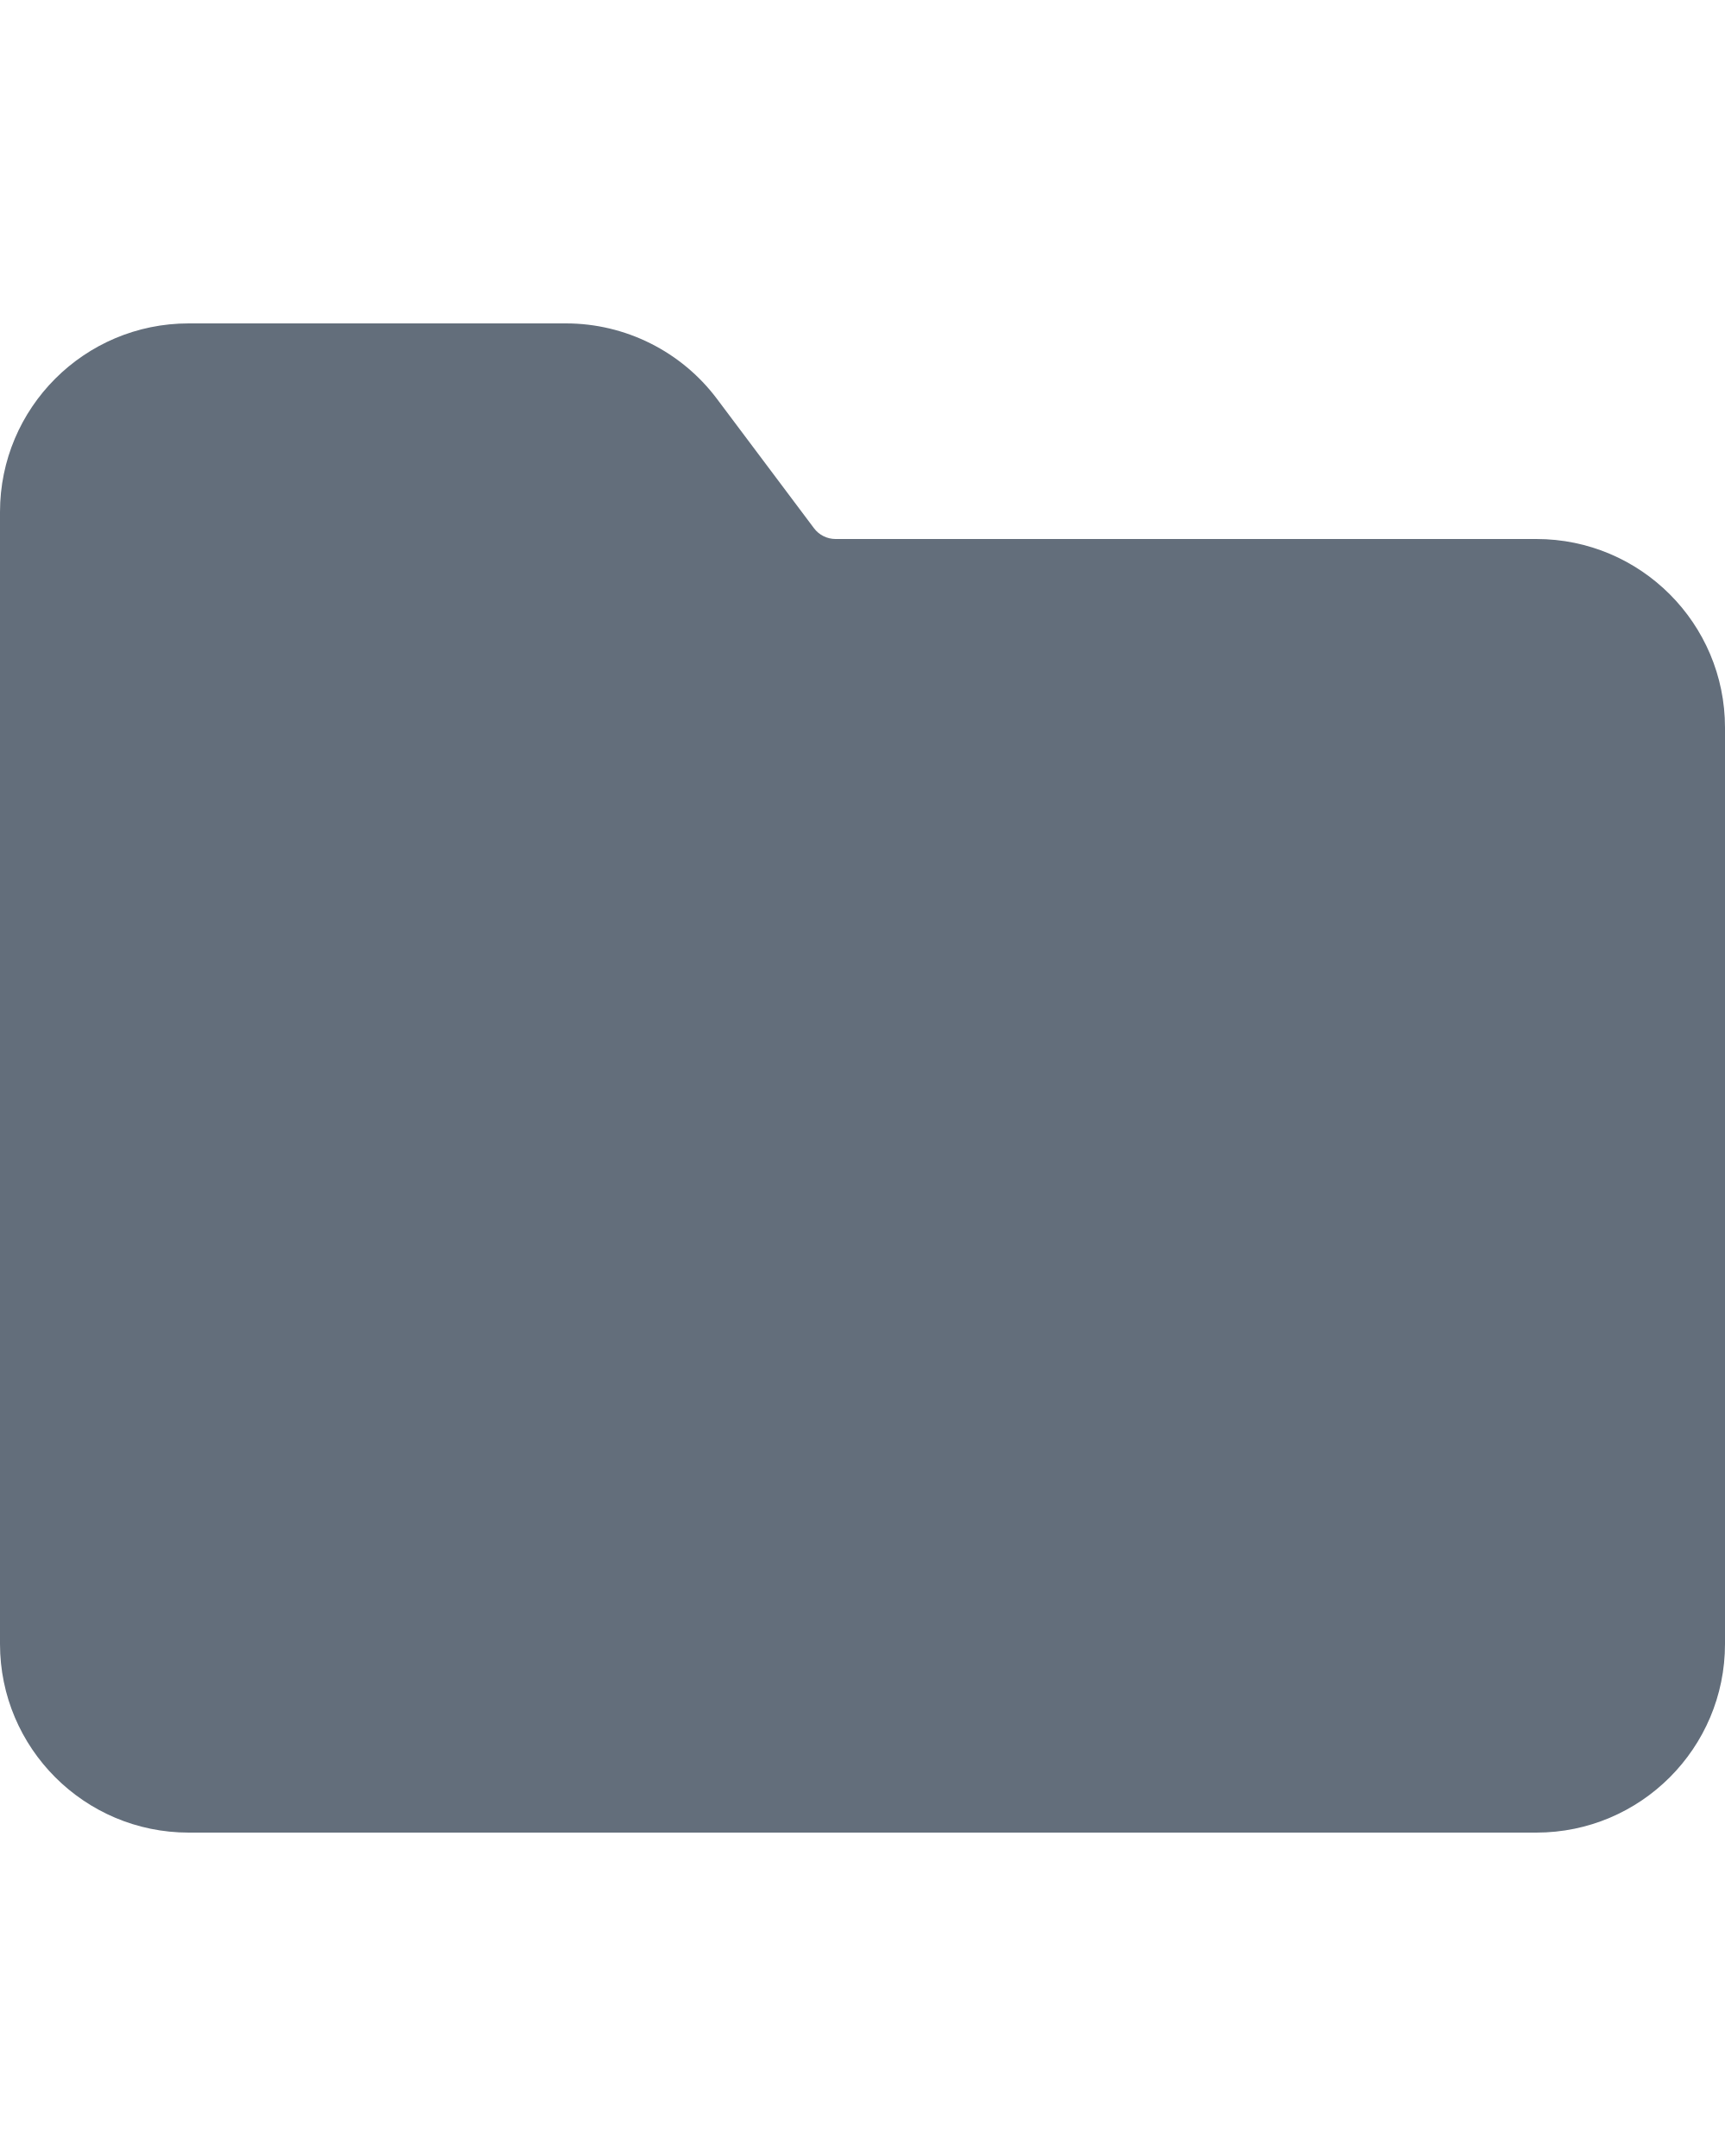
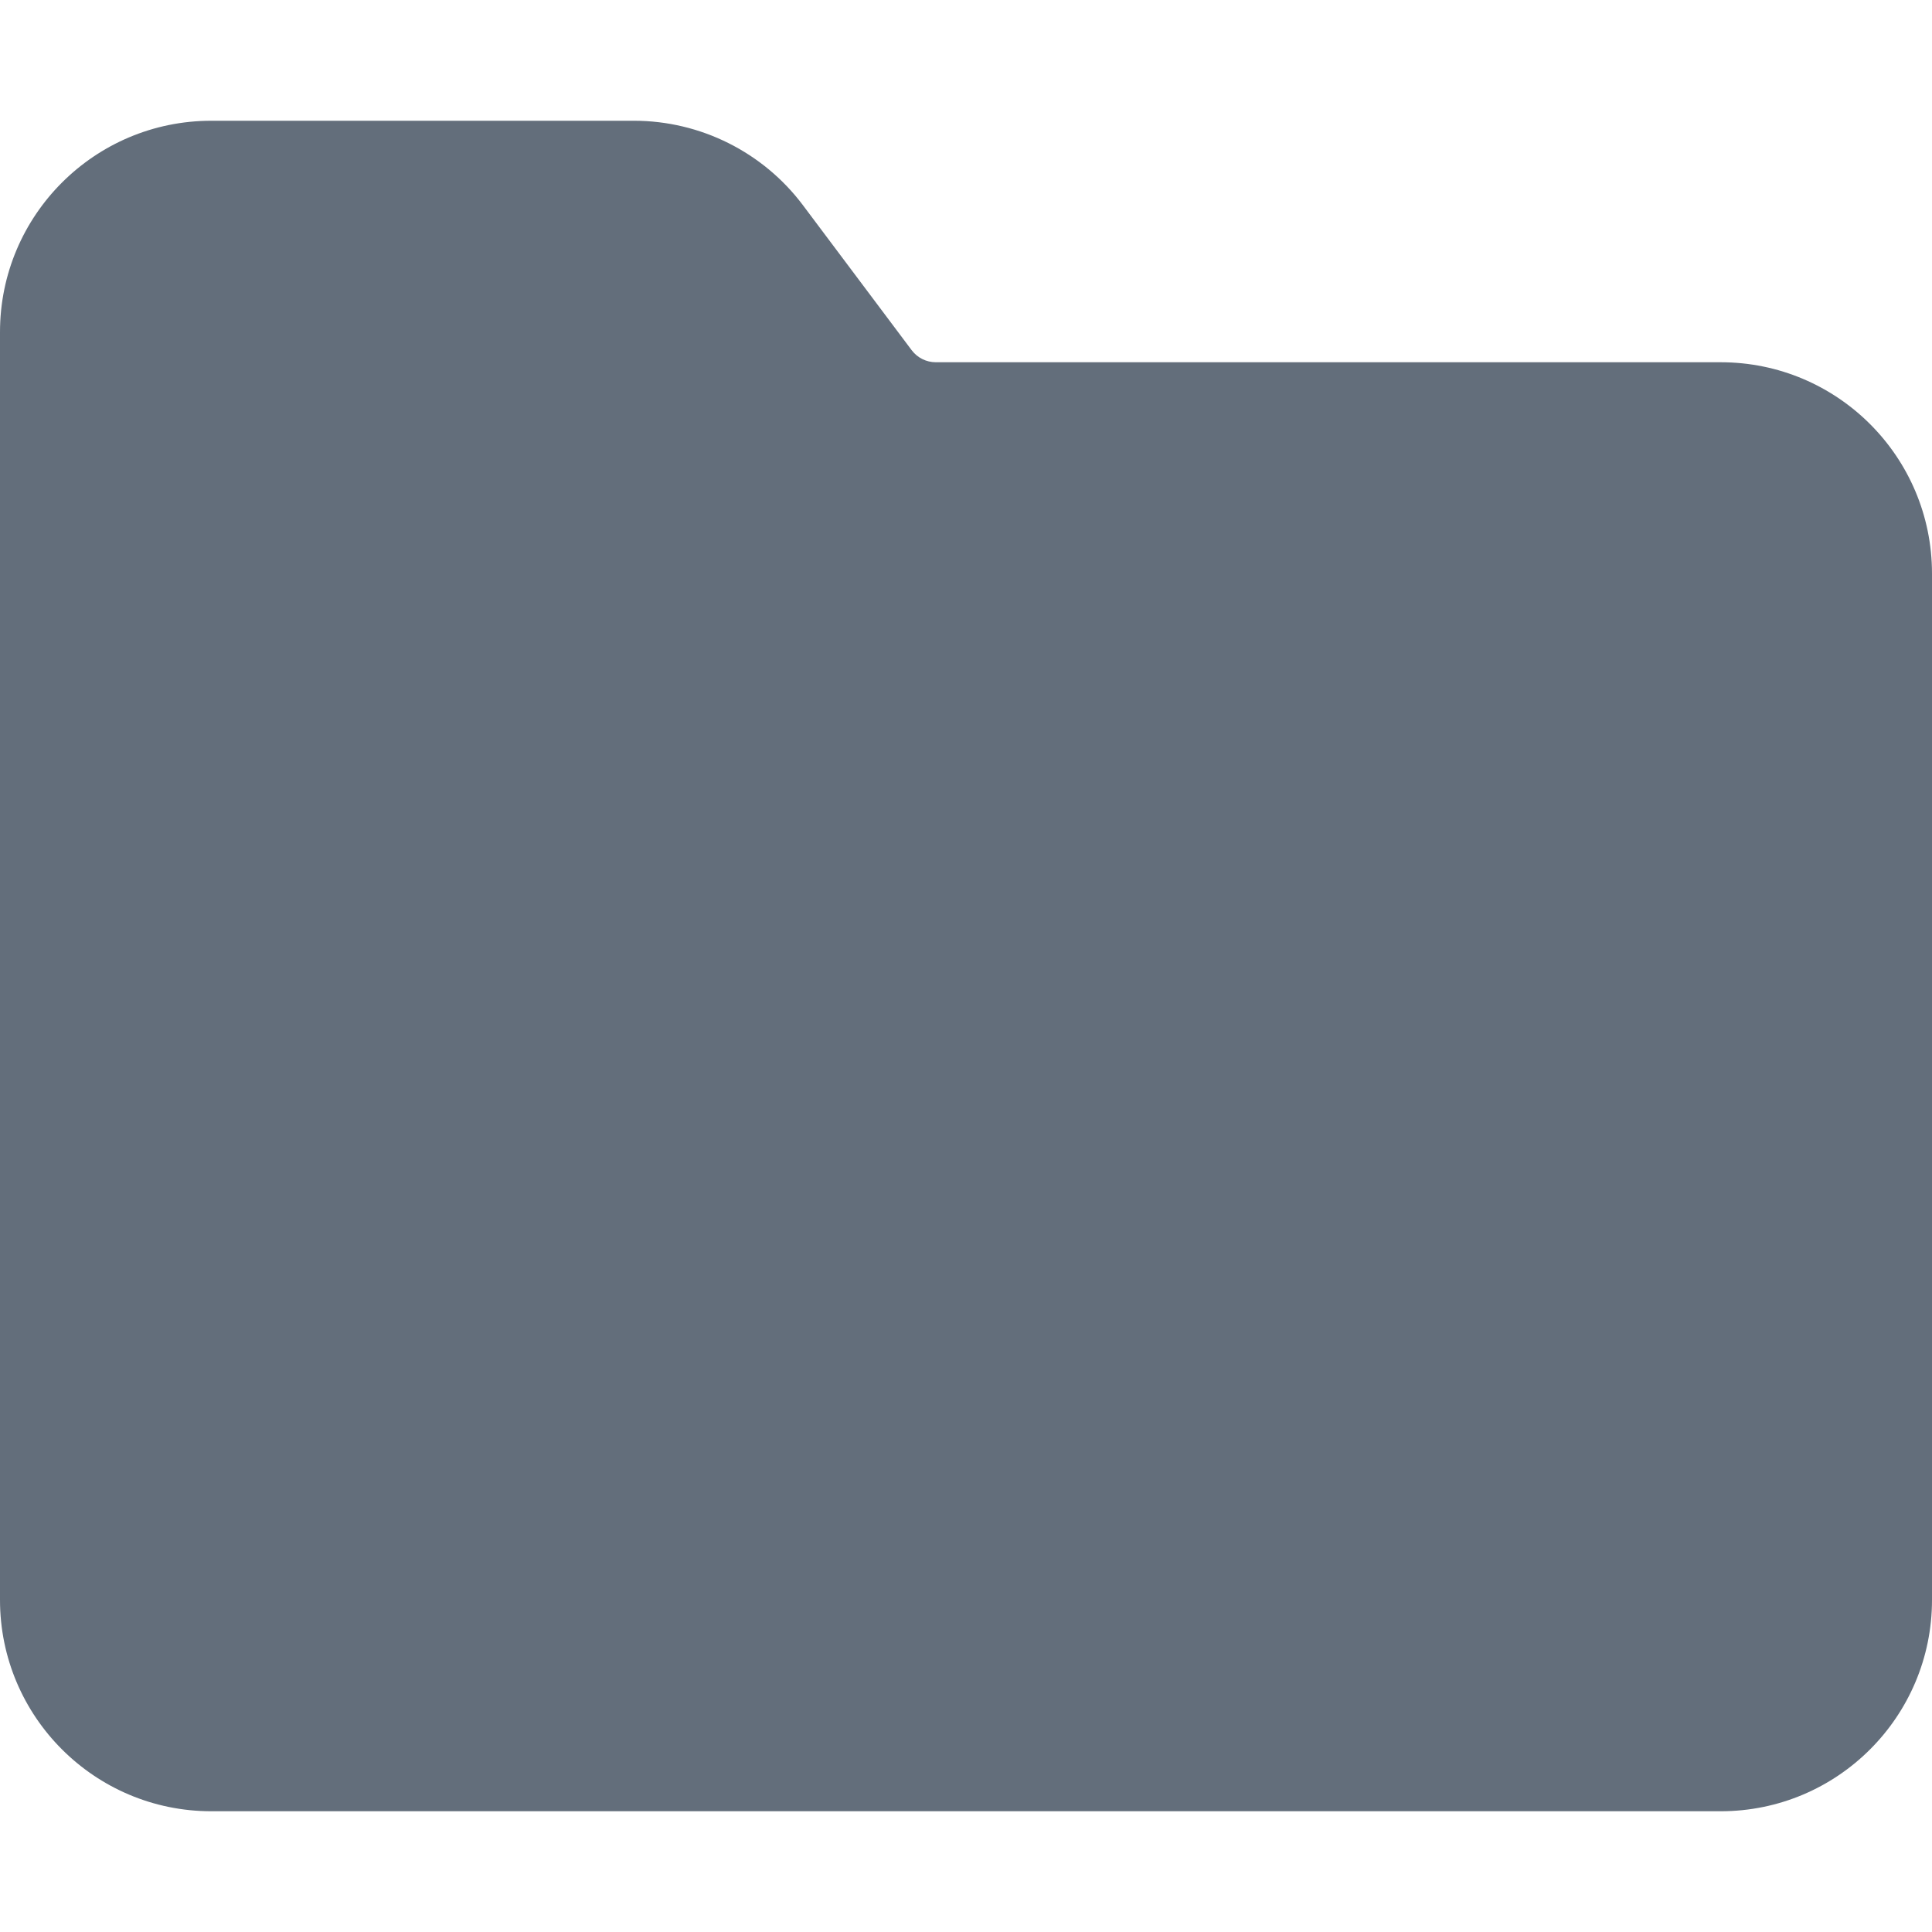
- <svg xmlns="http://www.w3.org/2000/svg" width="16" height="20" viewBox="0 0 16 16" fill="#636e7b">
+ <svg xmlns="http://www.w3.org/2000/svg" width="16" height="16" viewBox="0 0 16 16" fill="#636e7b">
  <path fill-rule="evenodd" d="M1.75 1A1.75 1.75 0 000 2.75v10.5C0 14.216.784 15 1.75 15h12.5A1.75 1.75 0 0016 13.25v-8.5A1.75 1.75 0 0014.25 3h-6.5a.25.25 0 01-.2-.1l-.9-1.2c-.33-.44-.85-.7-1.4-.7h-3.5z" />
</svg>
